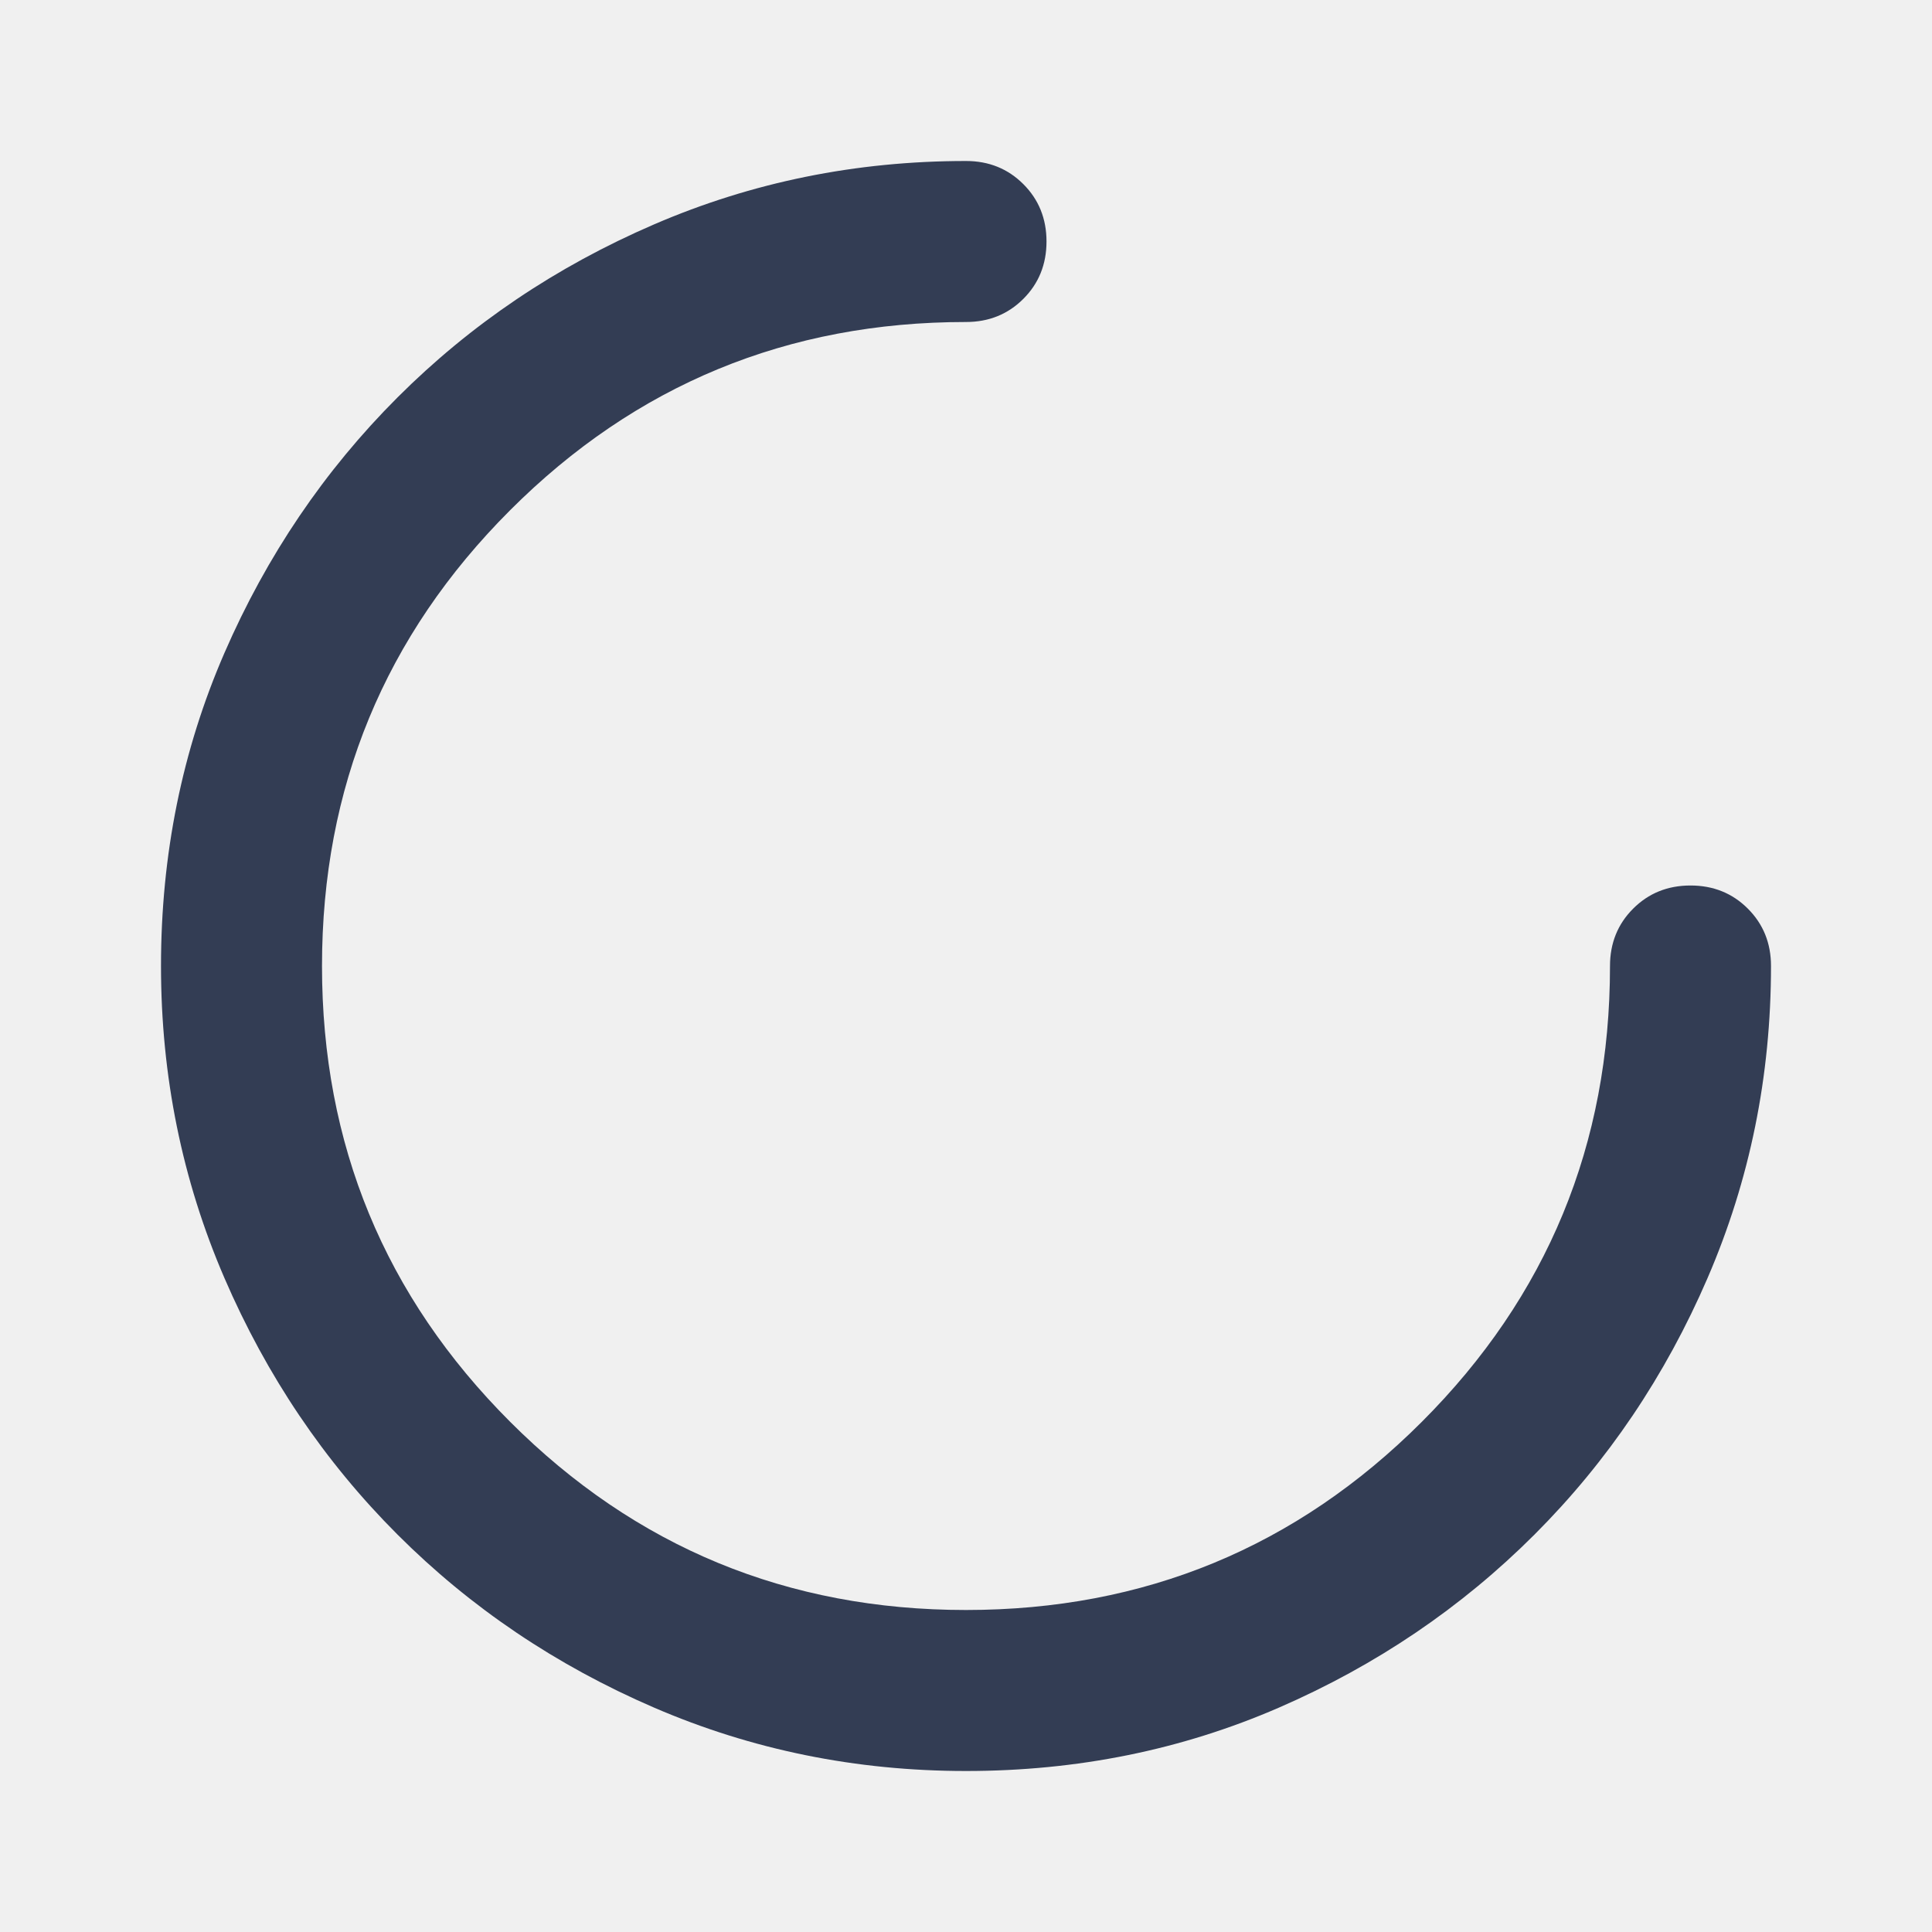
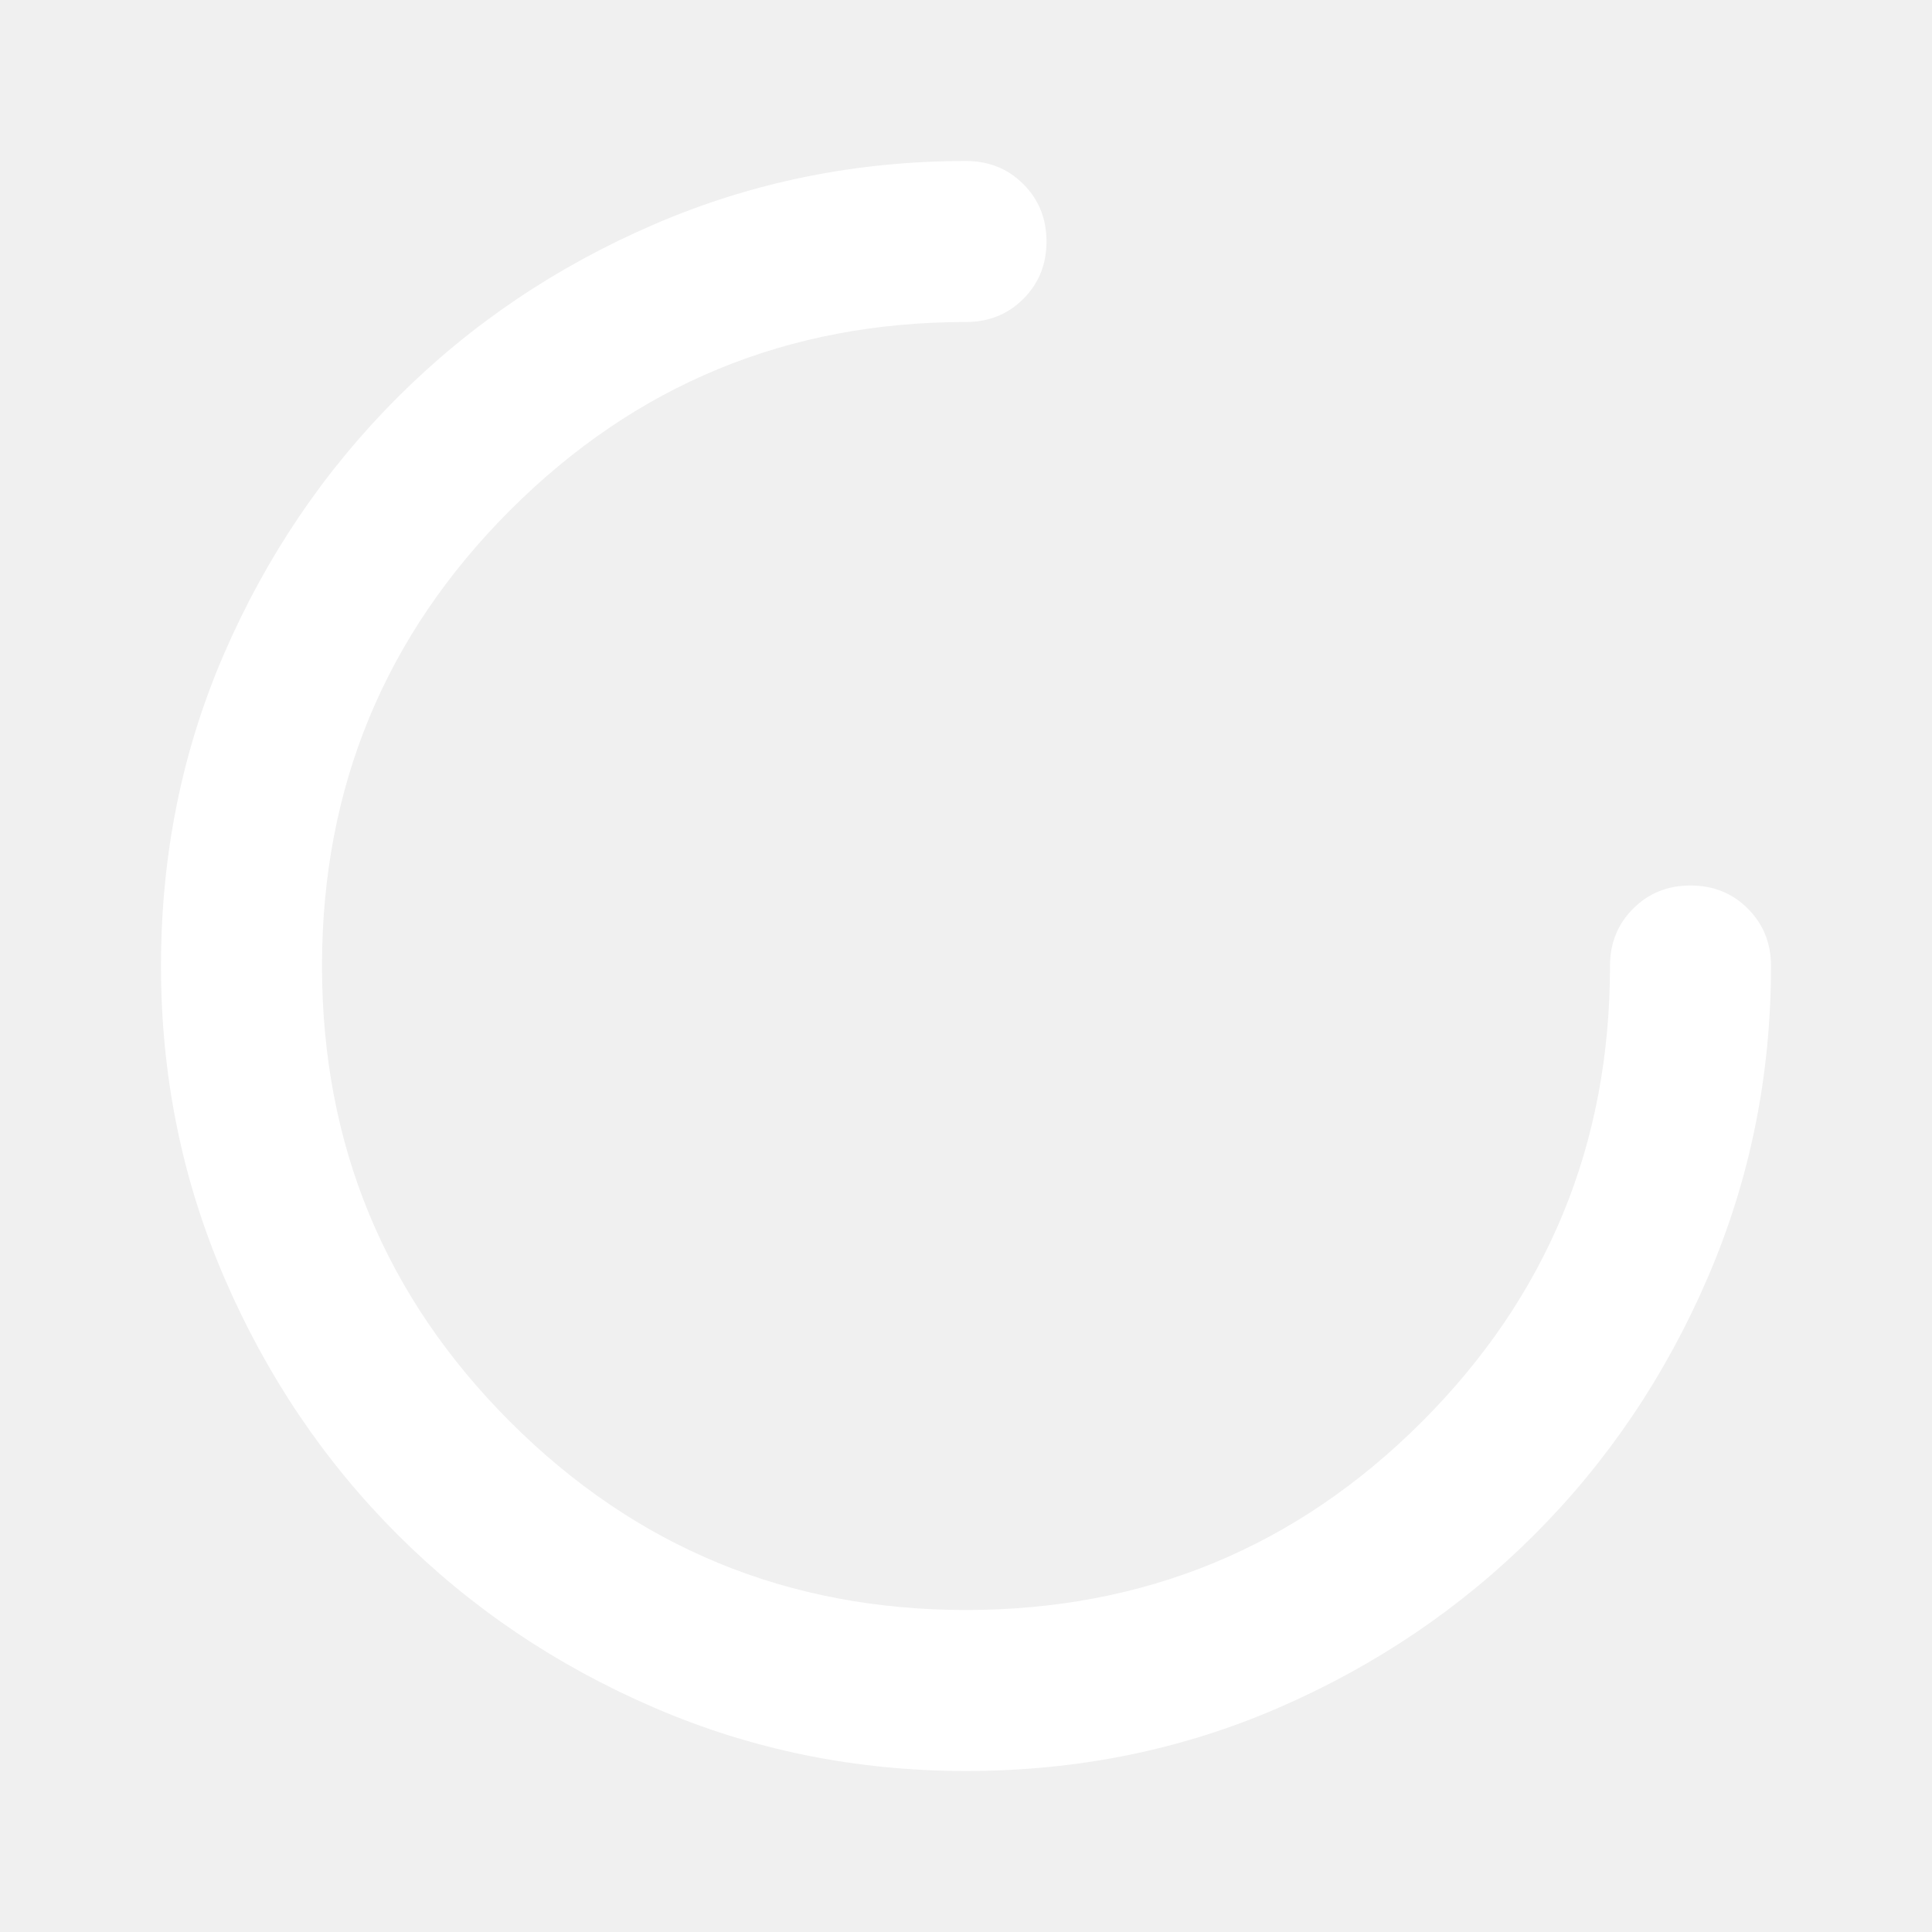
- <svg xmlns="http://www.w3.org/2000/svg" viewBox="0 -960 960 960" fill="#333d54">
+ <svg xmlns="http://www.w3.org/2000/svg" viewBox="0 -960 960 960" fill="#fff">
  <path d="M480-80q-82 0-155-31.5t-127.5-86Q143-252 111.5-325T80-480q0-83 31.5-155.5t86-127Q252-817 325-848.5T480-880q17 0 28.5 11.5T520-840q0 17-11.5 28.5T480-800q-133 0-226.5 93.5T160-480q0 133 93.5 226.5T480-160q133 0 226.5-93.5T800-480q0-17 11.5-28.5T840-520q17 0 28.5 11.5T880-480q0 82-31.5 155t-86 127.5q-54.5 54.5-127 86T480-80Z" />
</svg>
